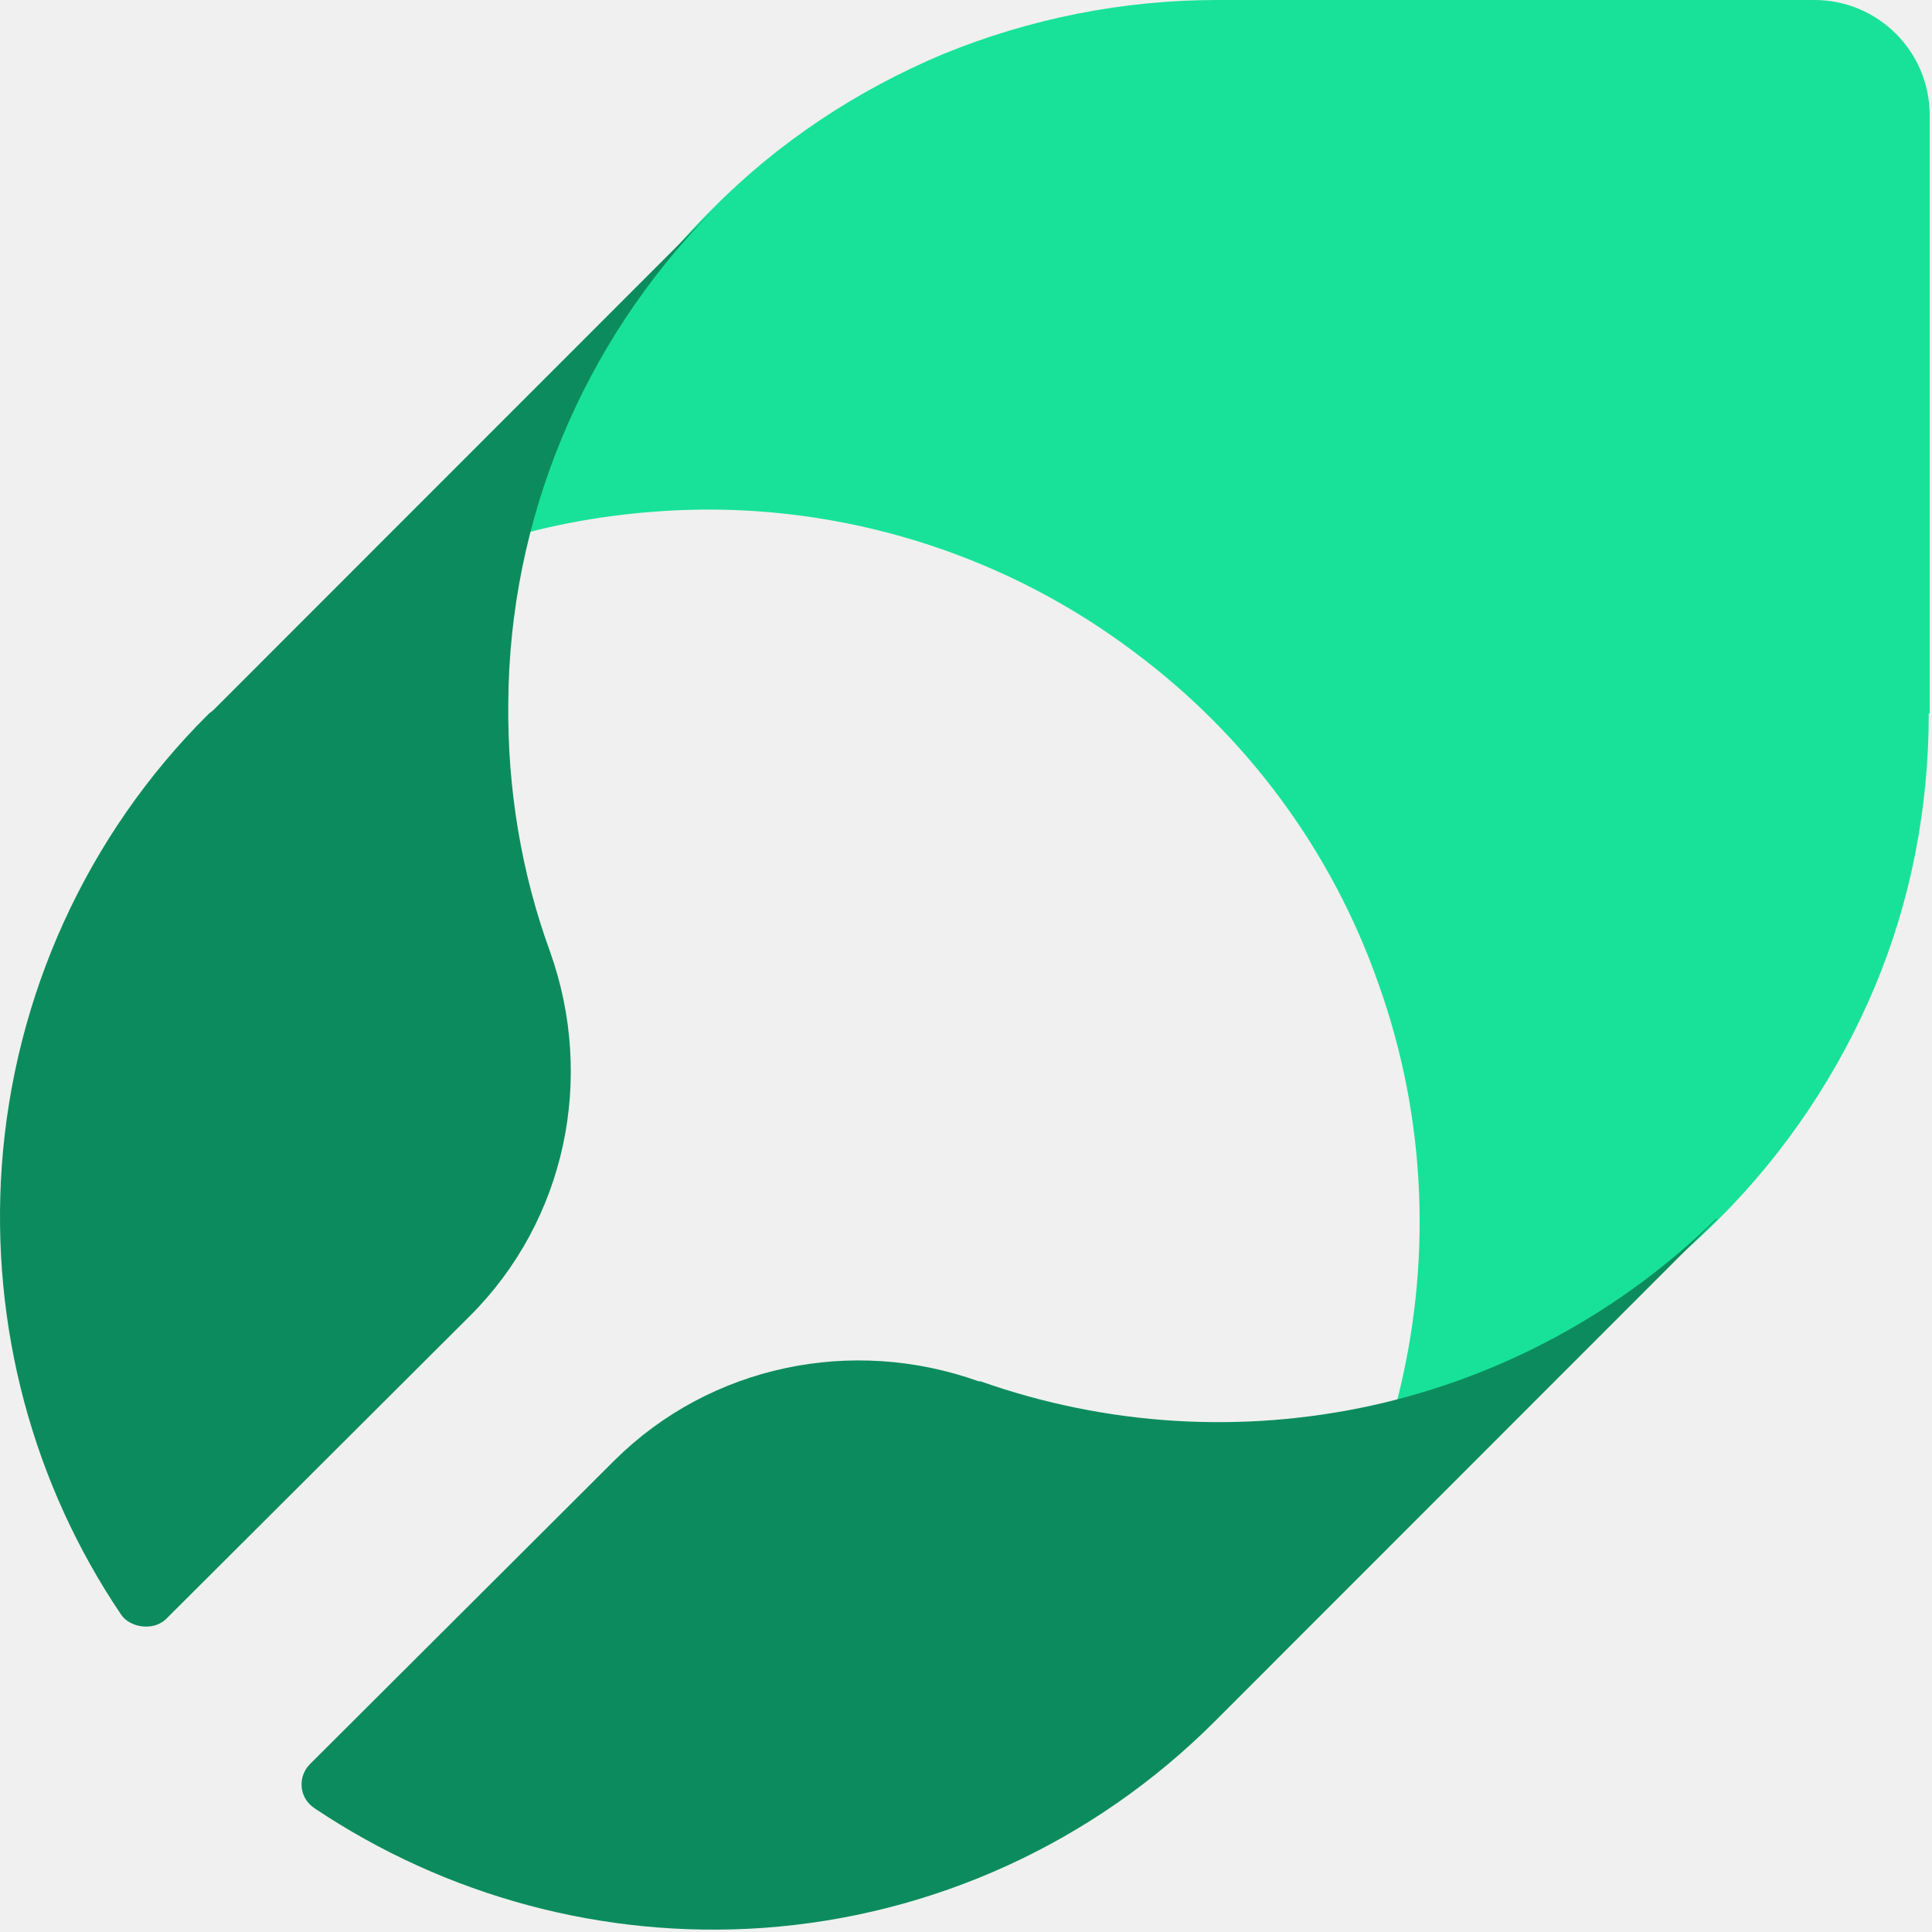
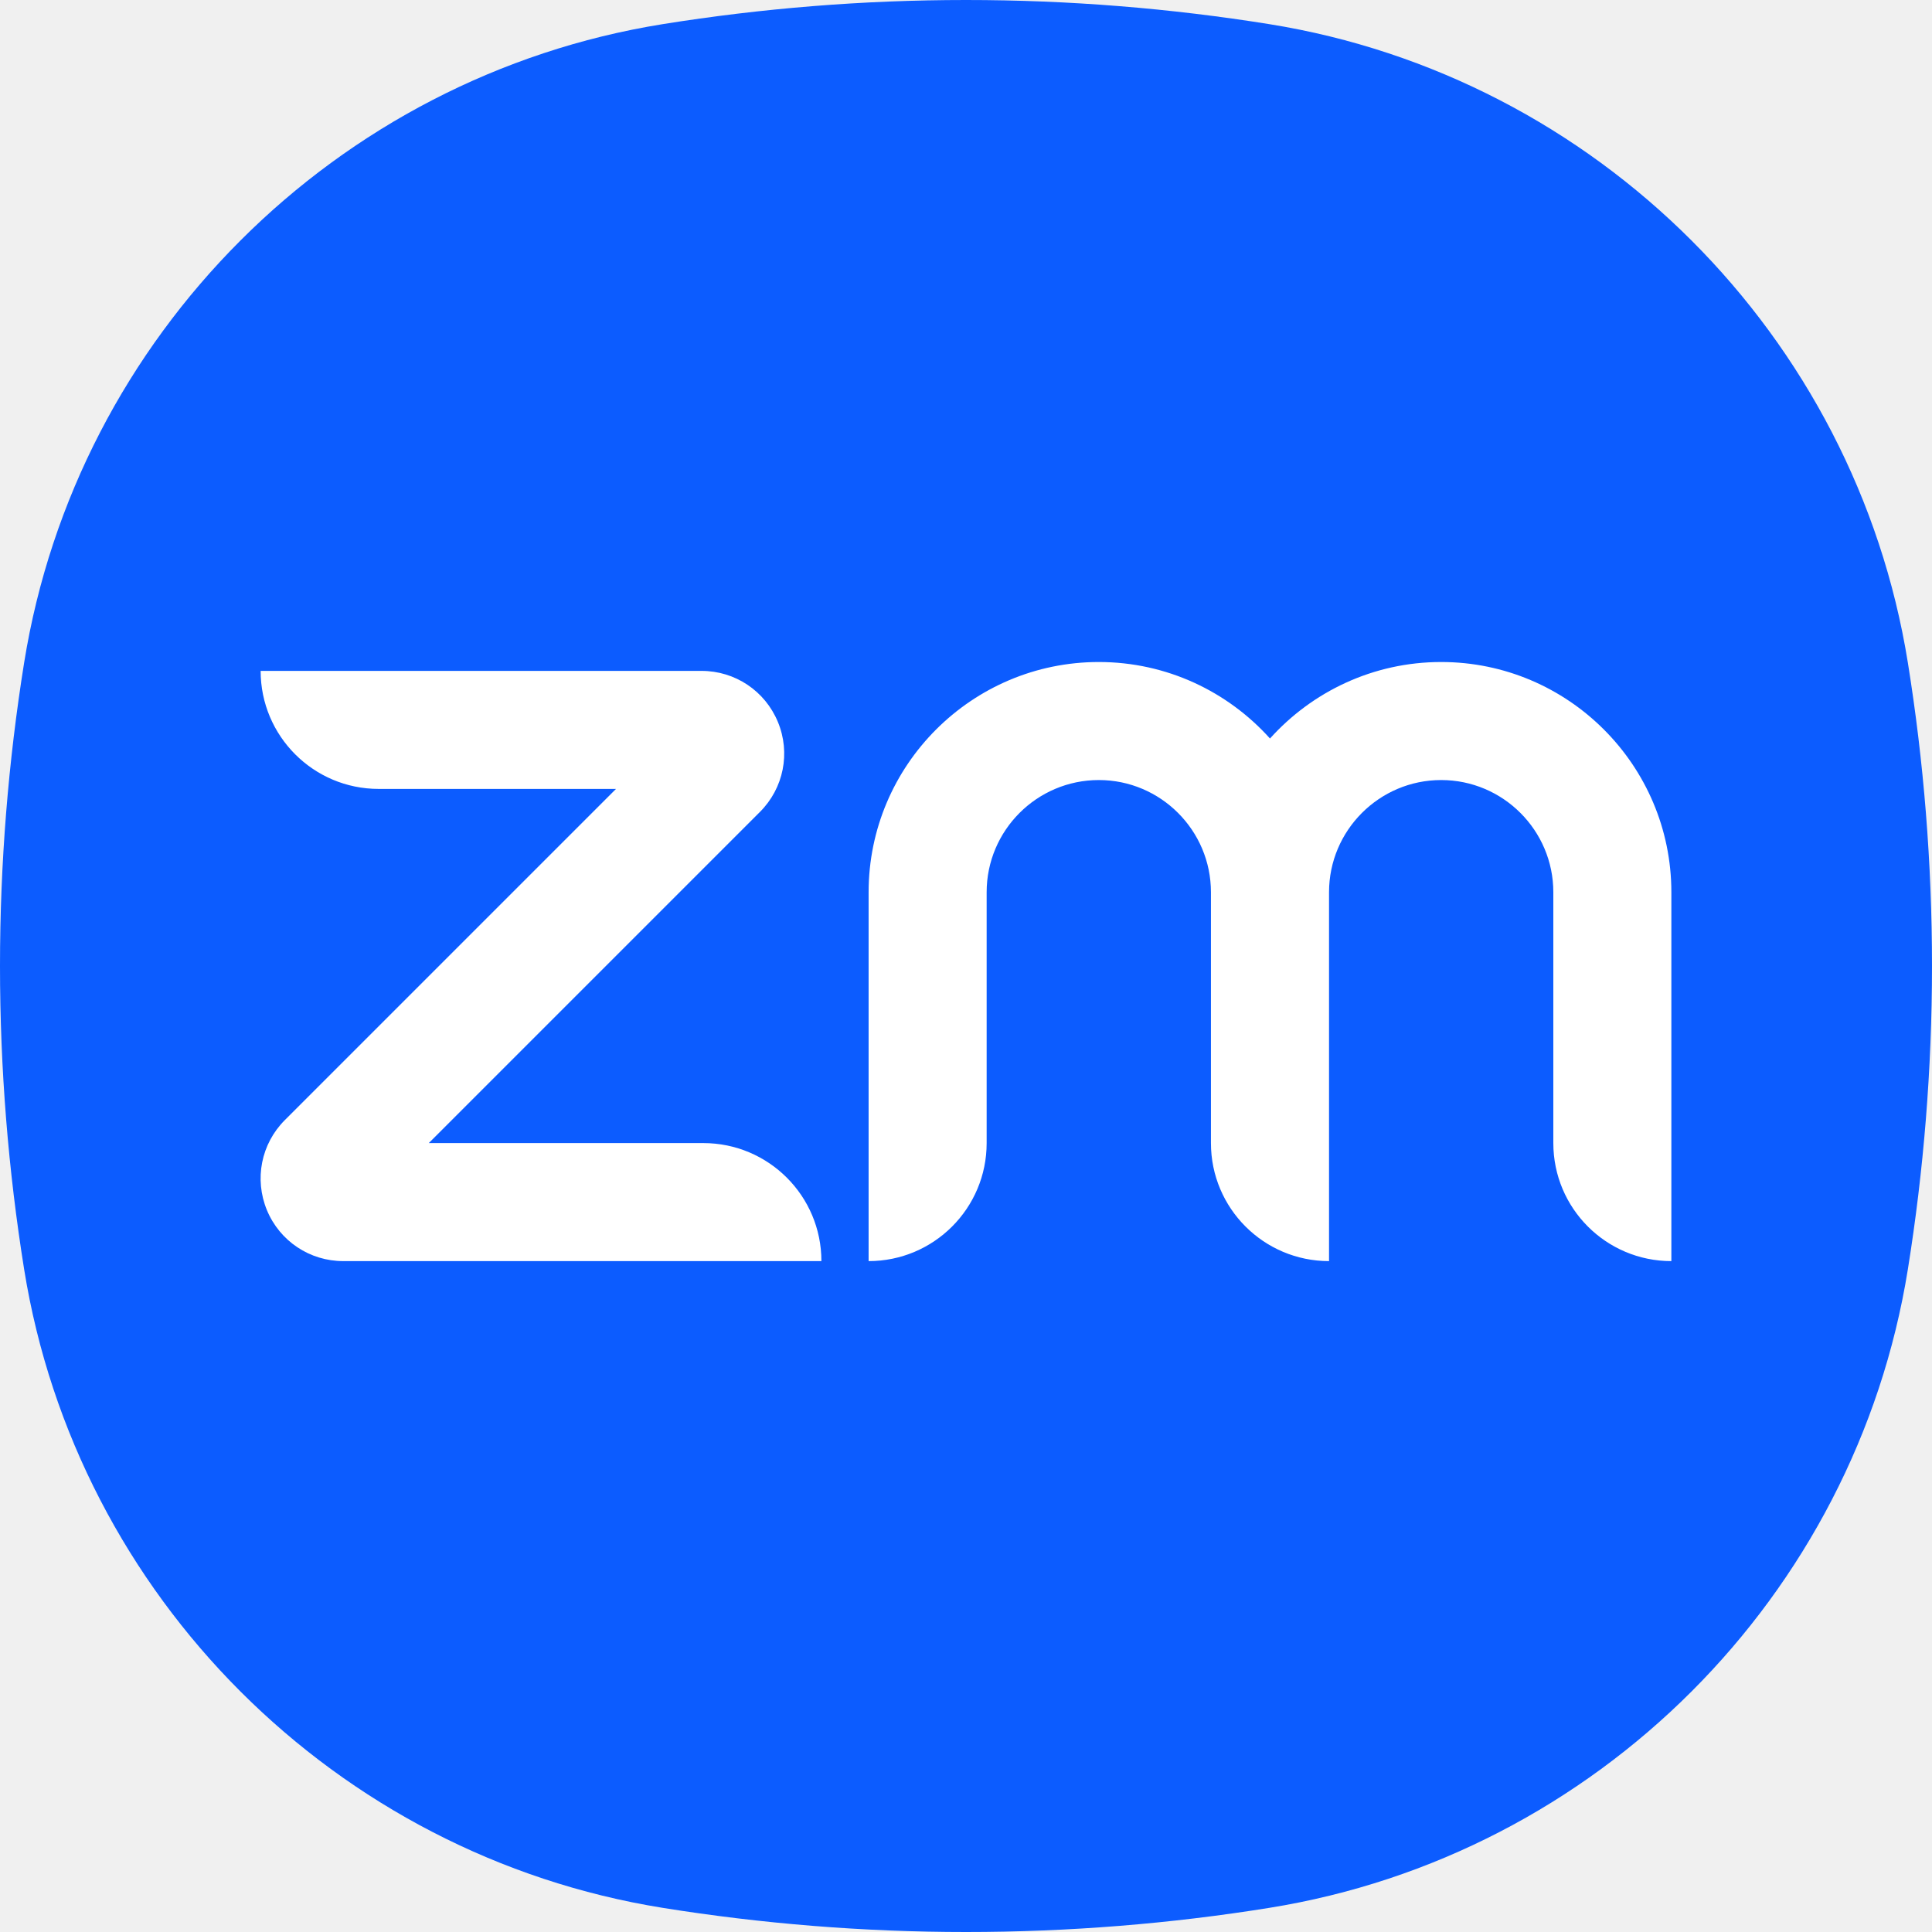
- <svg xmlns="http://www.w3.org/2000/svg" width="502" height="502" viewBox="0 0 502 502" fill="none">
-   <path d="M501.402 185.33V29.962C501.402 13.29 487.876 0 471.453 0H316.156C291.763 0 267.611 4.832 245.15 14.014C222.689 23.438 202.16 36.969 185.012 54.367L183.804 55.575C161.101 78.53 144.92 107.042 136.708 138.454C151.441 134.588 166.656 132.655 181.871 132.413C222.447 131.93 262.298 144.978 294.661 169.383C323.885 191.13 346.104 221.092 358.18 255.645C370.739 290.681 372.188 328.859 362.769 364.862C393.925 356.647 422.666 340.457 445.611 317.744L446.818 316.536C463.966 299.38 477.732 278.841 487.151 256.37C496.571 233.898 501.16 209.735 501.16 185.33H501.402Z" fill="#18E299" />
-   <path d="M132.071 182.706C132.312 135.044 151.32 89.307 184.764 55.125L55.557 184.391C55.076 184.873 54.594 185.113 54.113 185.595C22.593 216.888 3.586 258.774 0.458 303.066C-2.43 344.47 8.397 385.392 31.496 419.575C33.699 422.835 39.677 423.907 43.046 420.778L122.206 341.822C146.989 317.028 154.689 280.198 142.899 247.219C135.44 226.758 131.831 204.852 132.071 182.706Z" fill="#0C8C5E" />
-   <path d="M446.067 316.547C421.284 340.86 390.245 357.71 356.56 365.172C322.634 372.635 287.506 370.468 254.783 358.914C254.783 358.914 254.542 358.914 254.301 358.914C221.338 347.118 184.525 354.821 159.742 379.375L80.581 458.331C77.212 461.701 77.694 467.238 81.784 469.885C115.95 492.754 156.855 503.827 198.24 500.938C242.512 497.809 284.137 478.792 315.656 447.258L316.859 446.054L446.067 316.788V316.547Z" fill="#0C8C5E" />
+ <svg xmlns="http://www.w3.org/2000/svg" width="32" height="32" viewBox="0 0 32 32" fill="none">
+   <path d="M31.6 10.975C30.73 5.56 26.44 1.27 21.024 0.4C19.389 0.138 17.711 0 16 0C14.289 0 12.611 0.138 10.976 0.4C5.56 1.27 1.27 5.56 0.4 10.975C0.138 12.611 0 14.289 0 16C0 17.711 0.138 19.389 0.4 21.025C1.27 26.44 5.56 30.73 10.976 31.6C12.611 31.862 14.289 32 16 32C17.711 32 19.389 31.863 21.024 31.6C26.44 30.73 30.73 26.44 31.6 21.025C31.862 19.389 32 17.711 32 16C32 14.289 31.863 12.611 31.6 10.975Z" fill="url(#paint0_linear_5997_113656)" />
+   <path d="M13.605 20.888H5.686C5.13 20.888 4.634 20.557 4.421 20.044C4.209 19.53 4.325 18.945 4.718 18.552L10.203 13.067H6.272C5.192 13.067 4.317 12.191 4.317 11.112H11.619C12.175 11.112 12.671 11.443 12.884 11.957C13.097 12.47 12.98 13.055 12.587 13.448L7.102 18.933H11.649C12.729 18.933 13.605 19.808 13.605 20.888ZM27.683 14.778C27.683 12.675 25.973 10.965 23.87 10.965C22.746 10.965 21.734 11.455 21.035 12.232C20.337 11.455 19.324 10.965 18.2 10.965C16.097 10.965 14.387 12.675 14.387 14.778V20.888C15.467 20.888 16.342 20.013 16.342 18.933V14.778C16.342 13.754 17.175 12.92 18.2 12.92C19.224 12.92 20.057 13.754 20.057 14.778V18.933C20.057 20.013 20.933 20.888 22.013 20.888V14.778C22.013 13.754 22.846 12.92 23.87 12.92C24.895 12.92 25.728 13.754 25.728 14.778V18.933C25.728 20.013 26.603 20.888 27.683 20.888L27.683 14.778Z" fill="white" />
+   <defs>
+     <linearGradient id="paint0_linear_5997_113656" x1="7.573" y1="30.596" x2="24.427" y2="1.404" gradientUnits="userSpaceOnUse">
+       <stop stop-color="#0C5CFF" />
+       <stop offset="0.6" stop-color="#0C5CFF" />
+       <stop offset="1" stop-color="#0C5CFF" />
+     </linearGradient>
+   </defs>
</svg>
